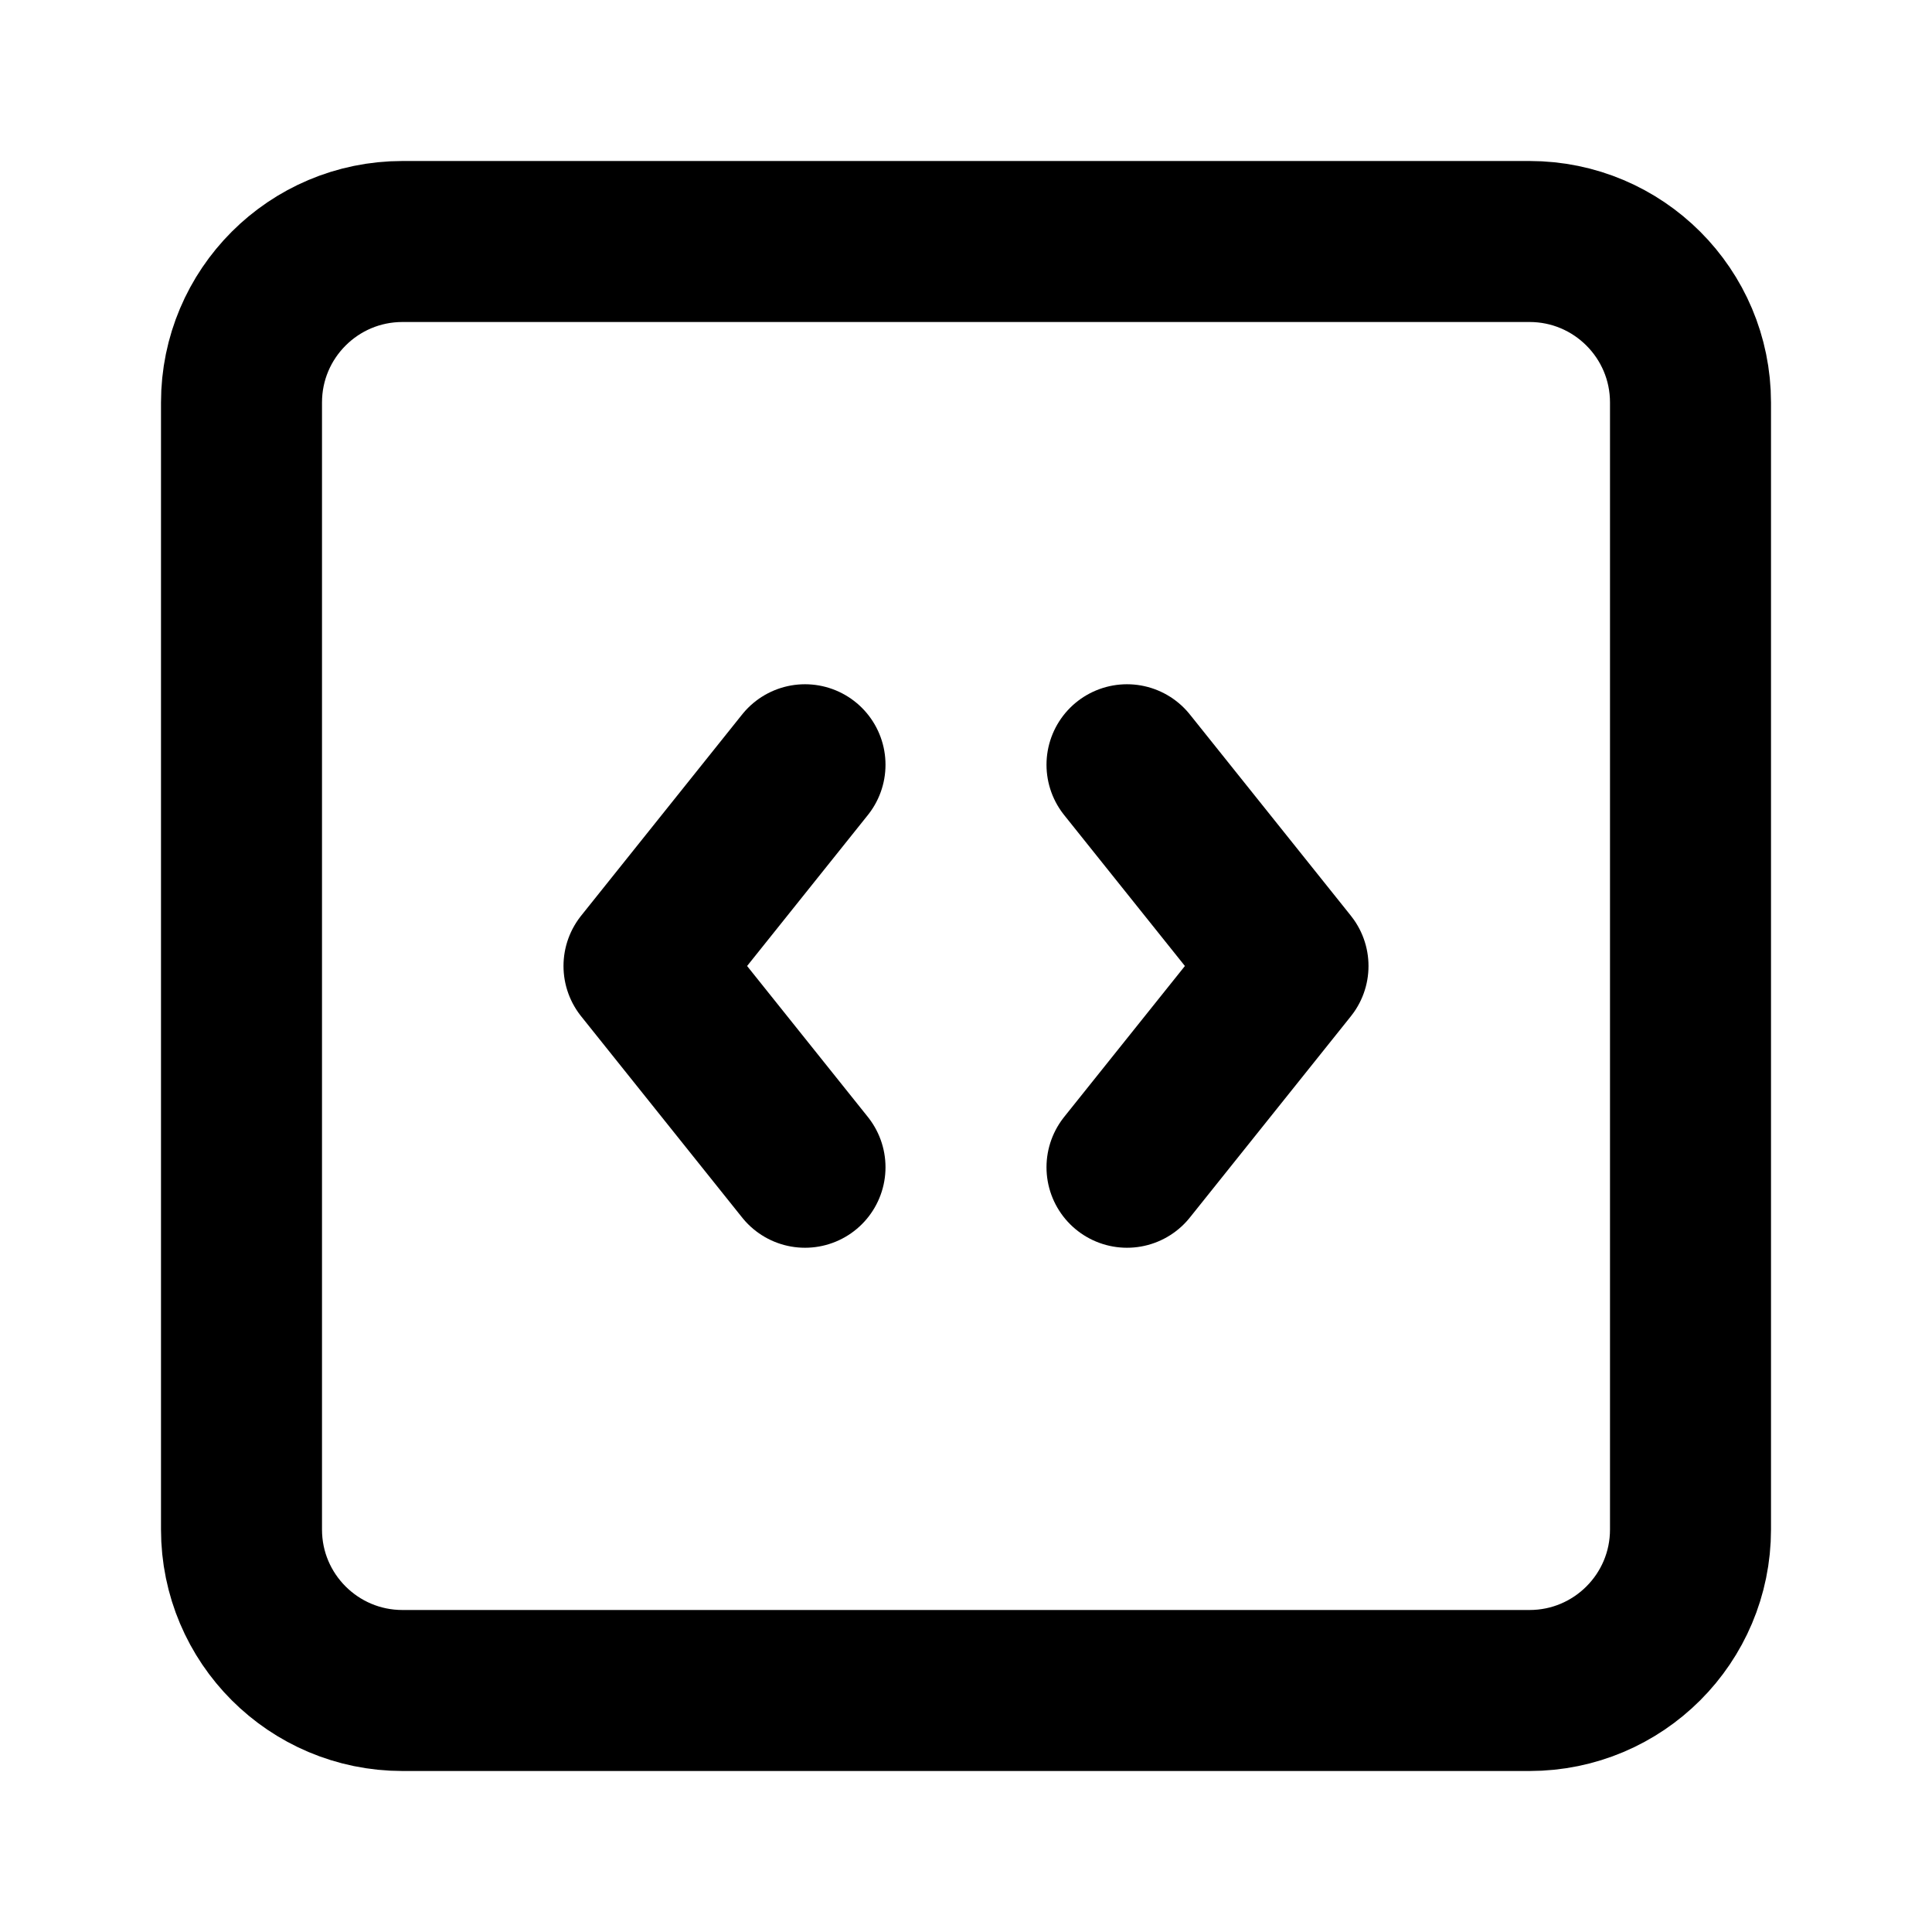
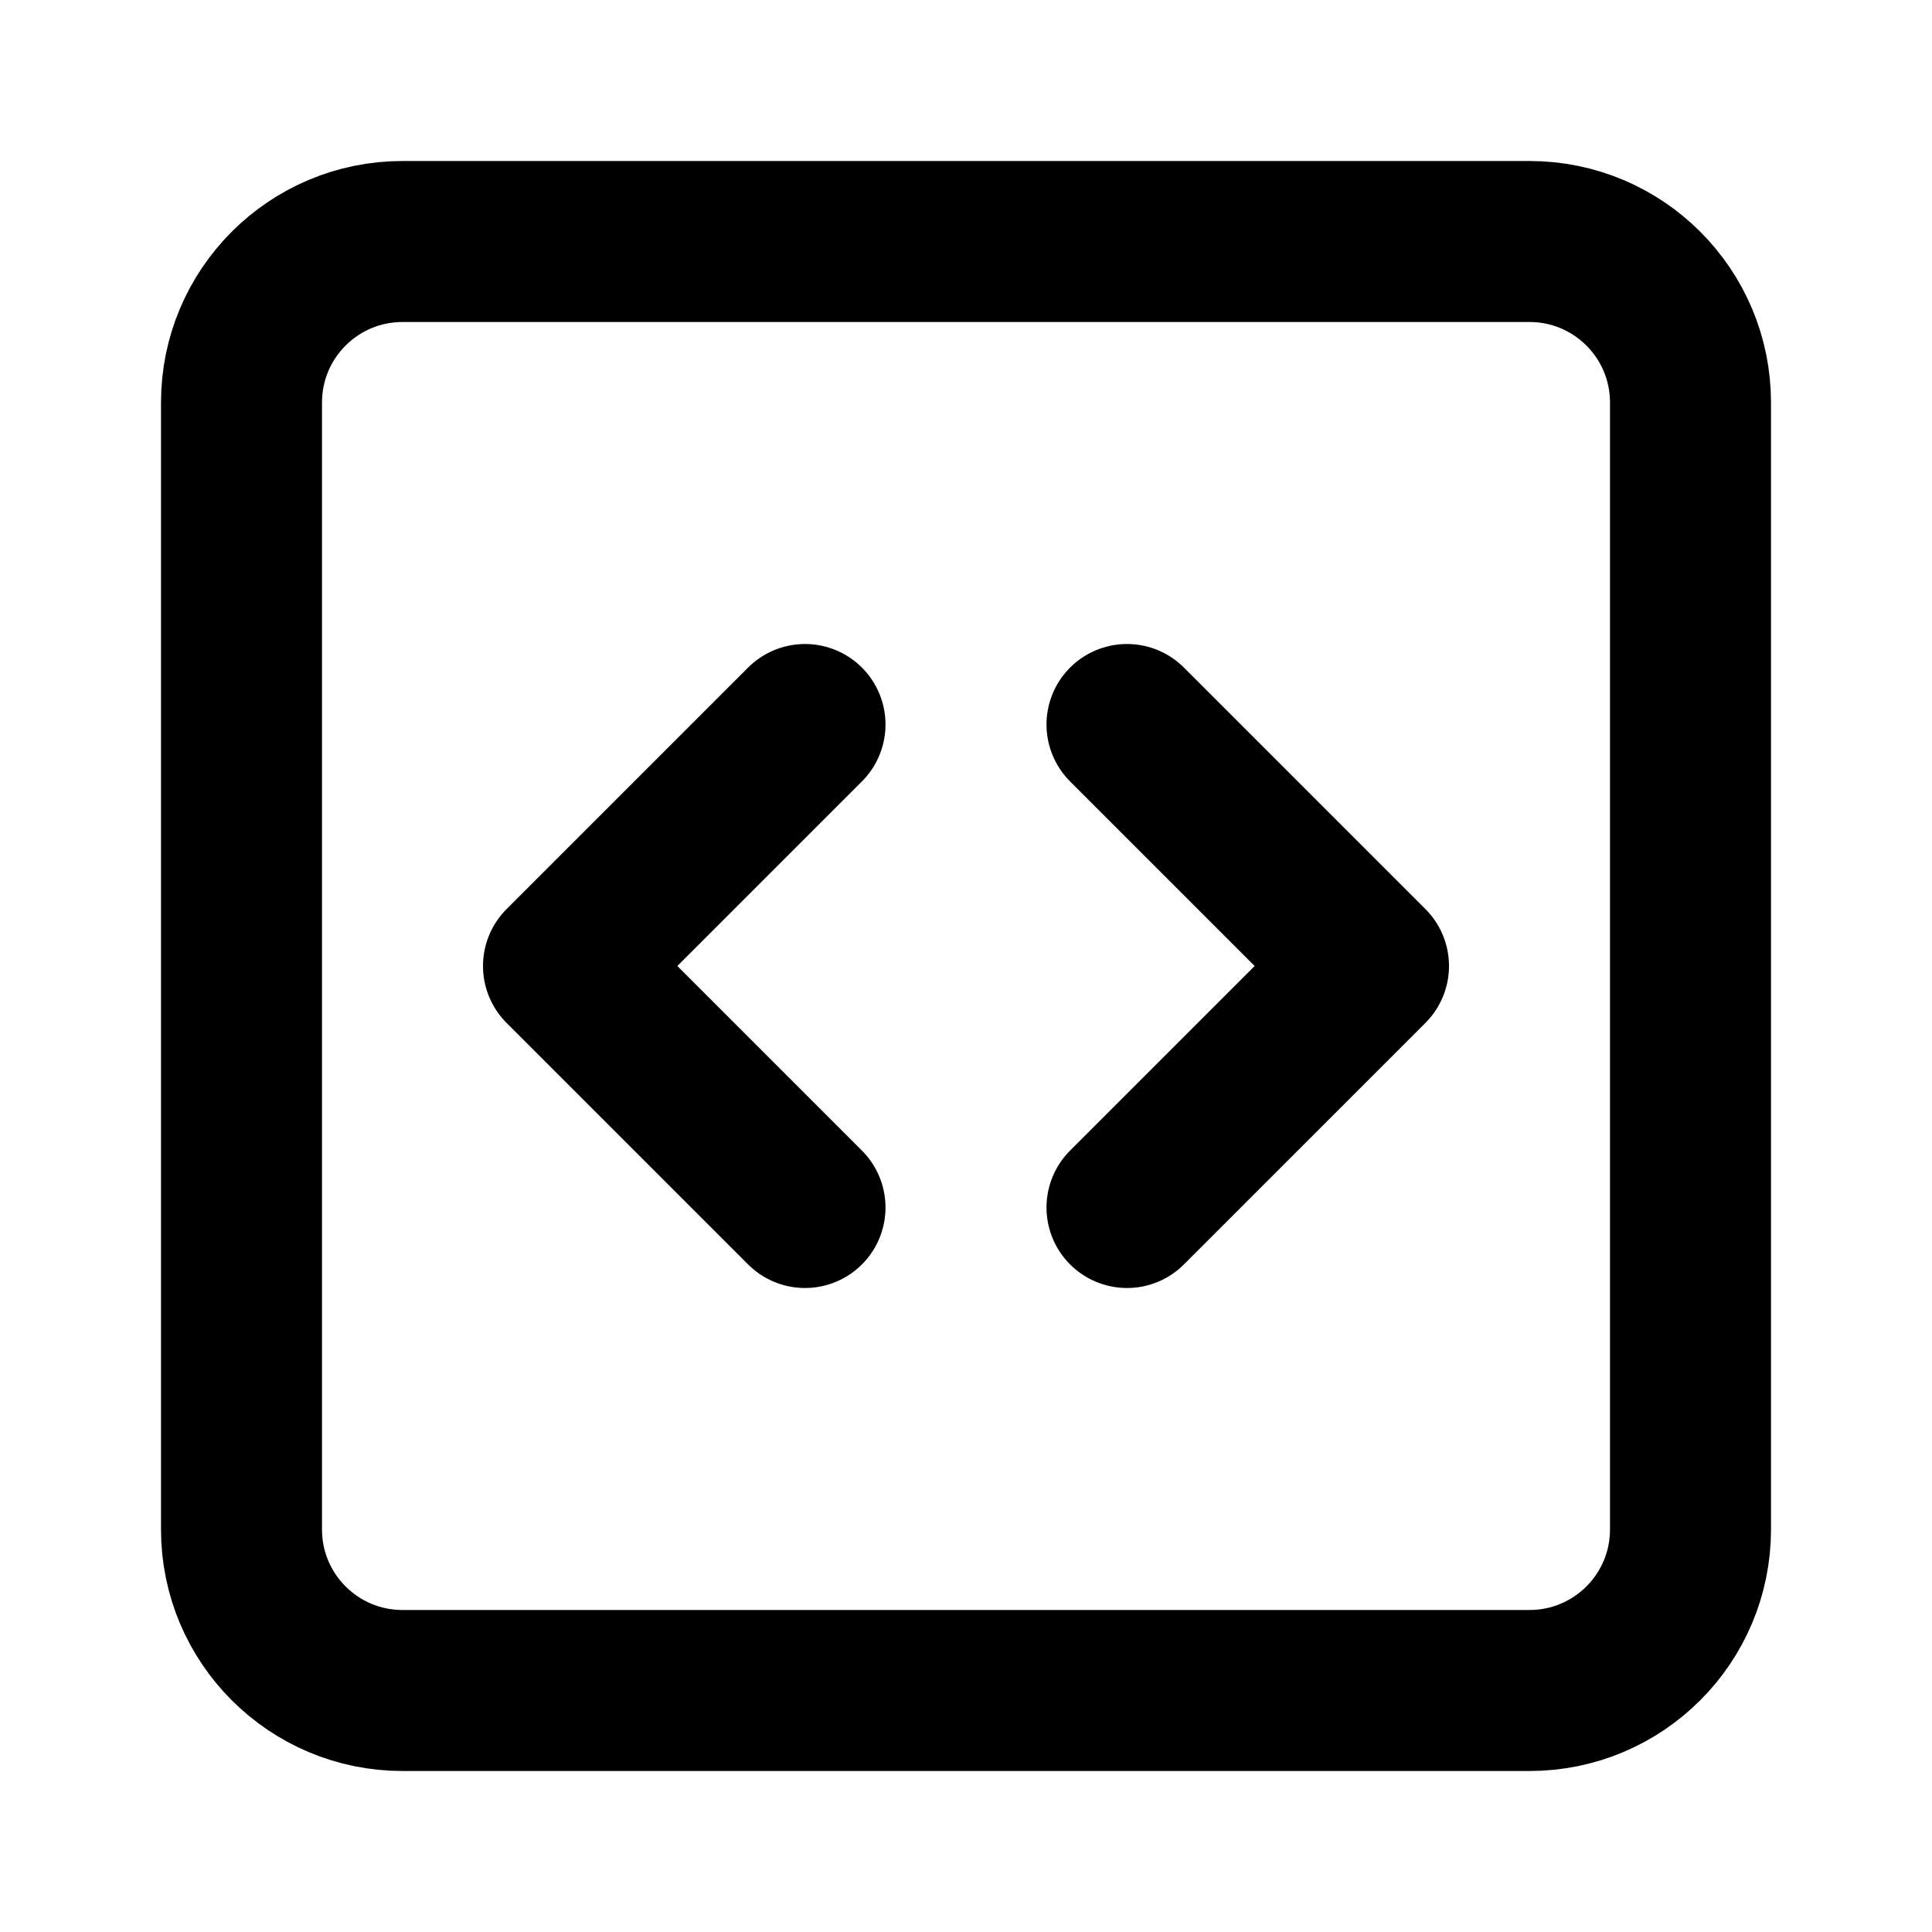
<svg xmlns="http://www.w3.org/2000/svg" width="24" height="24" fill="none" stroke="currentColor" stroke-linecap="round" stroke-linejoin="round" stroke-width="2" viewBox="0 0 24 24">
-   <path d="M10 9.5 8 12l2 2.5M14 9.5l2 2.5-2 2.5" />
+   <path d="m10 9-3 3 3 3M14 15l3-3-3-3" />
  <rect width="18" height="18" x="3" y="3" rx="2" />
</svg>
